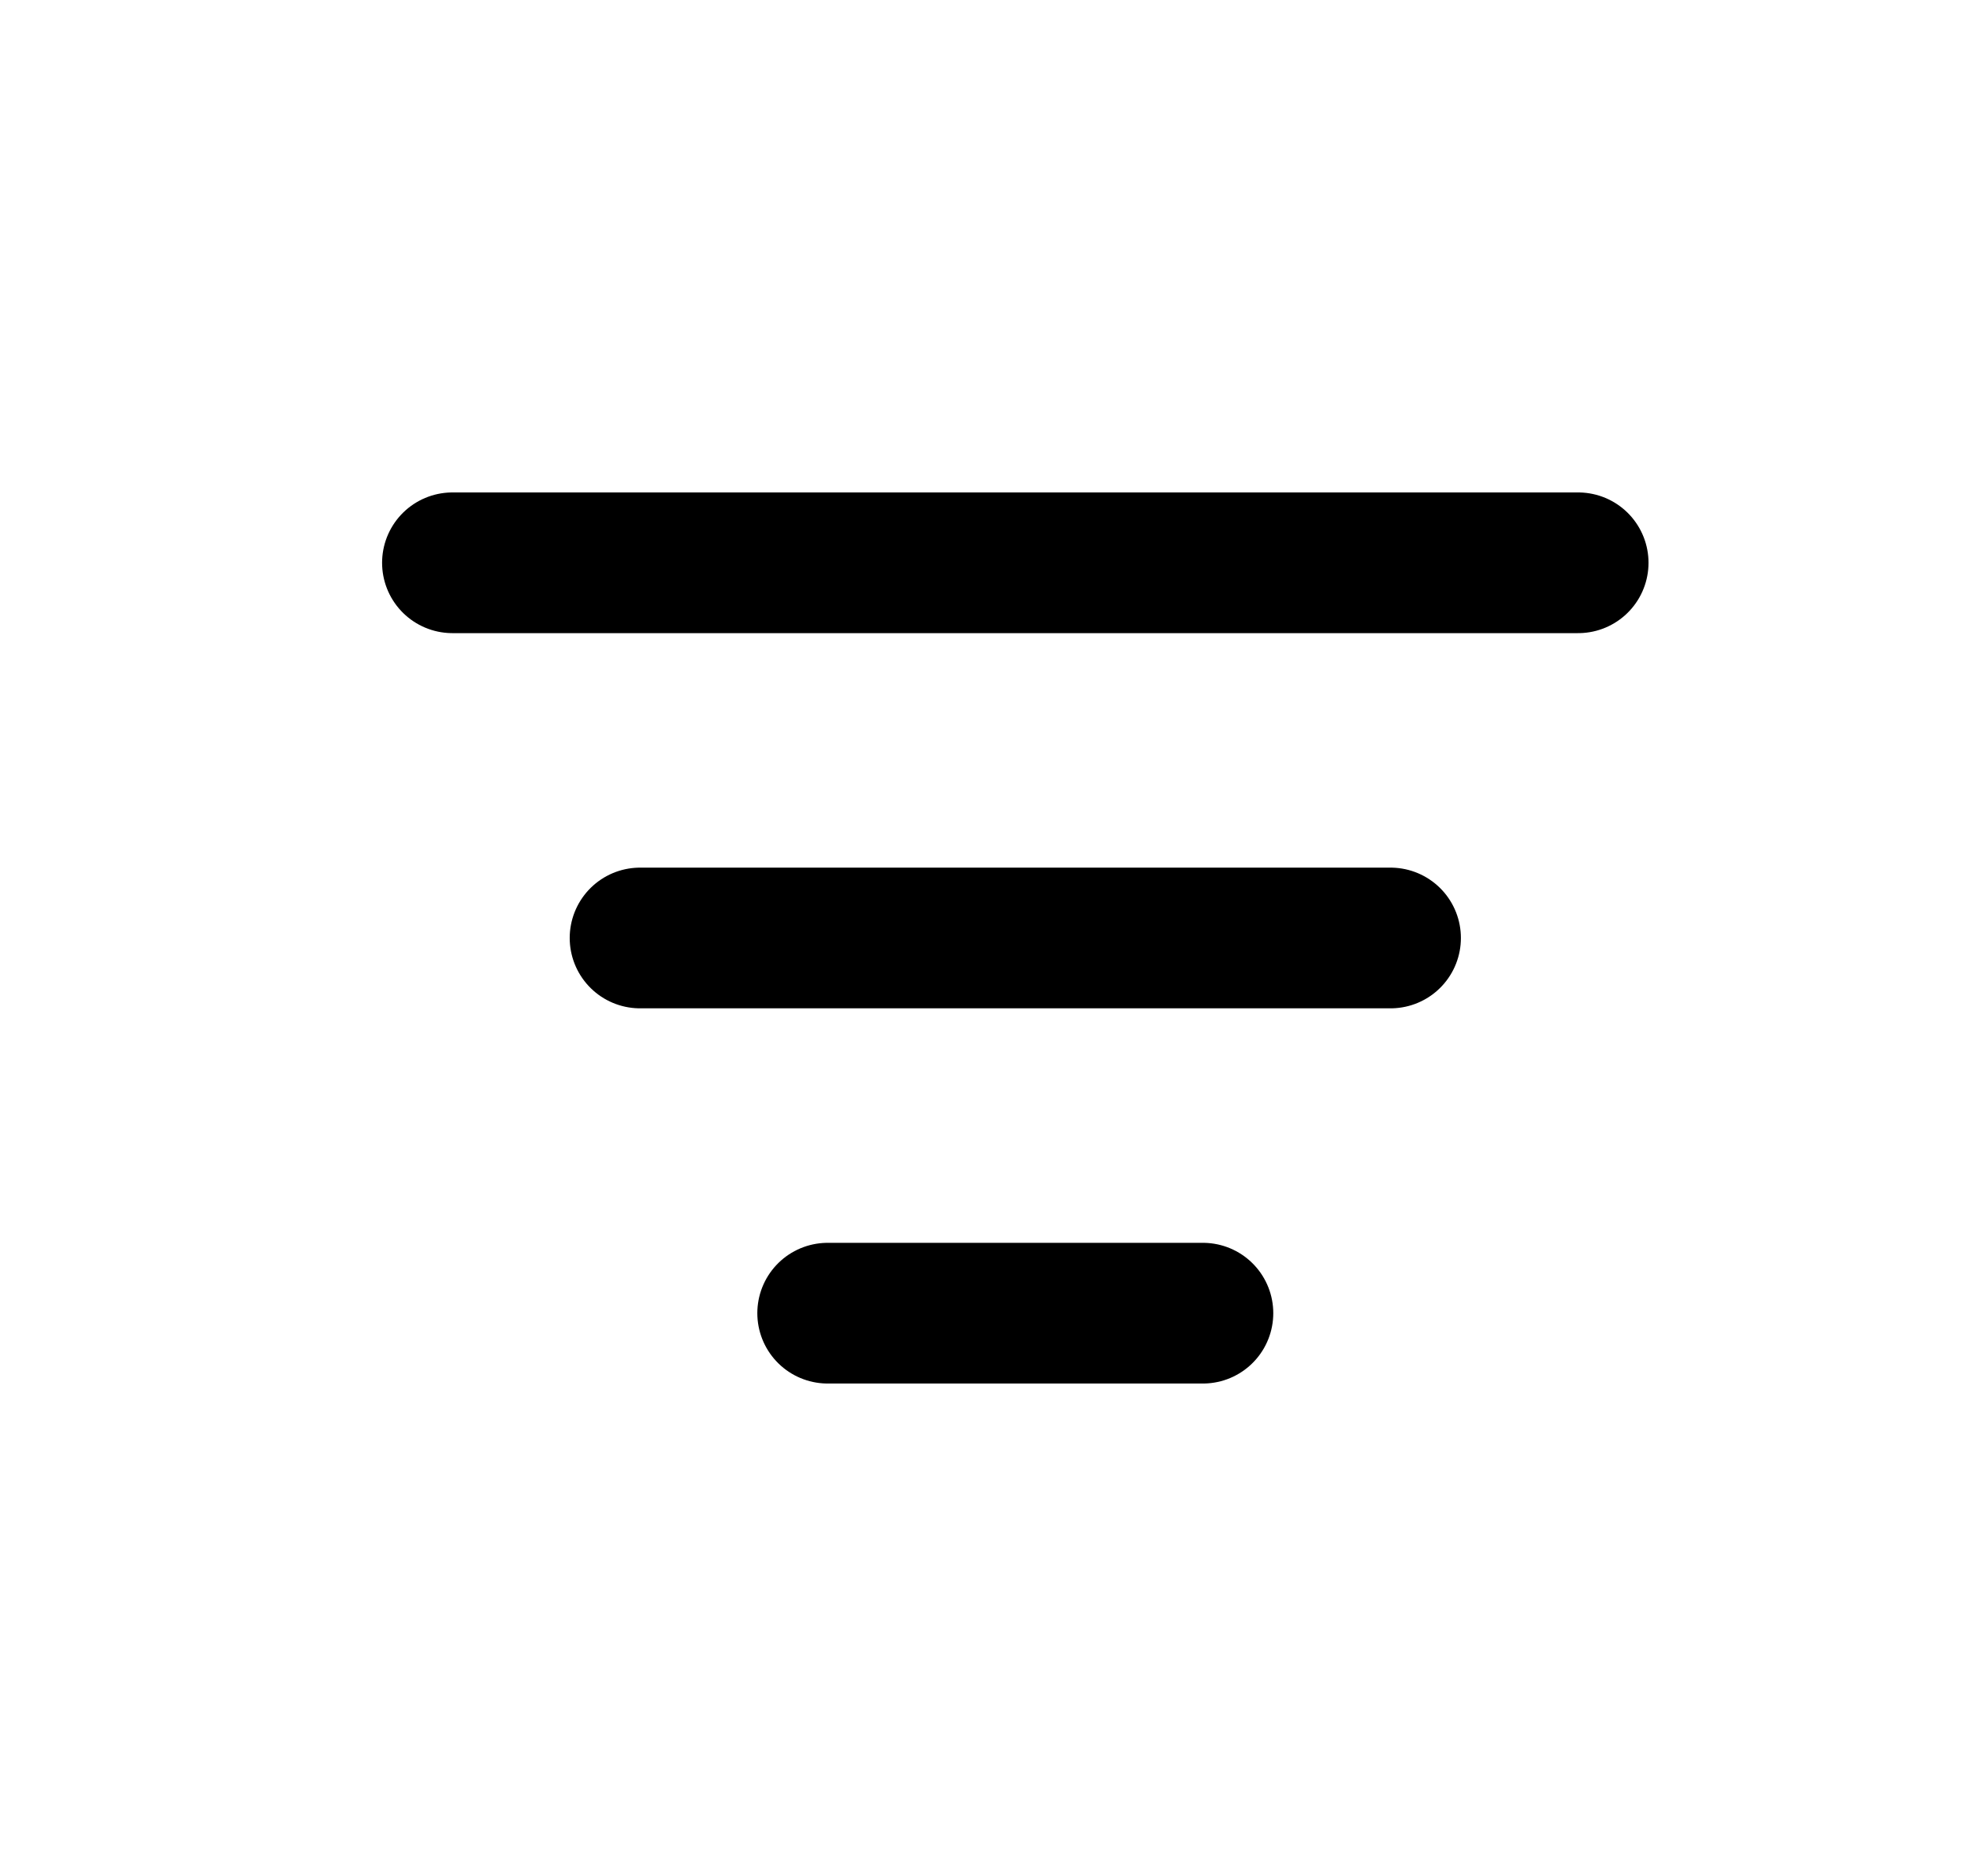
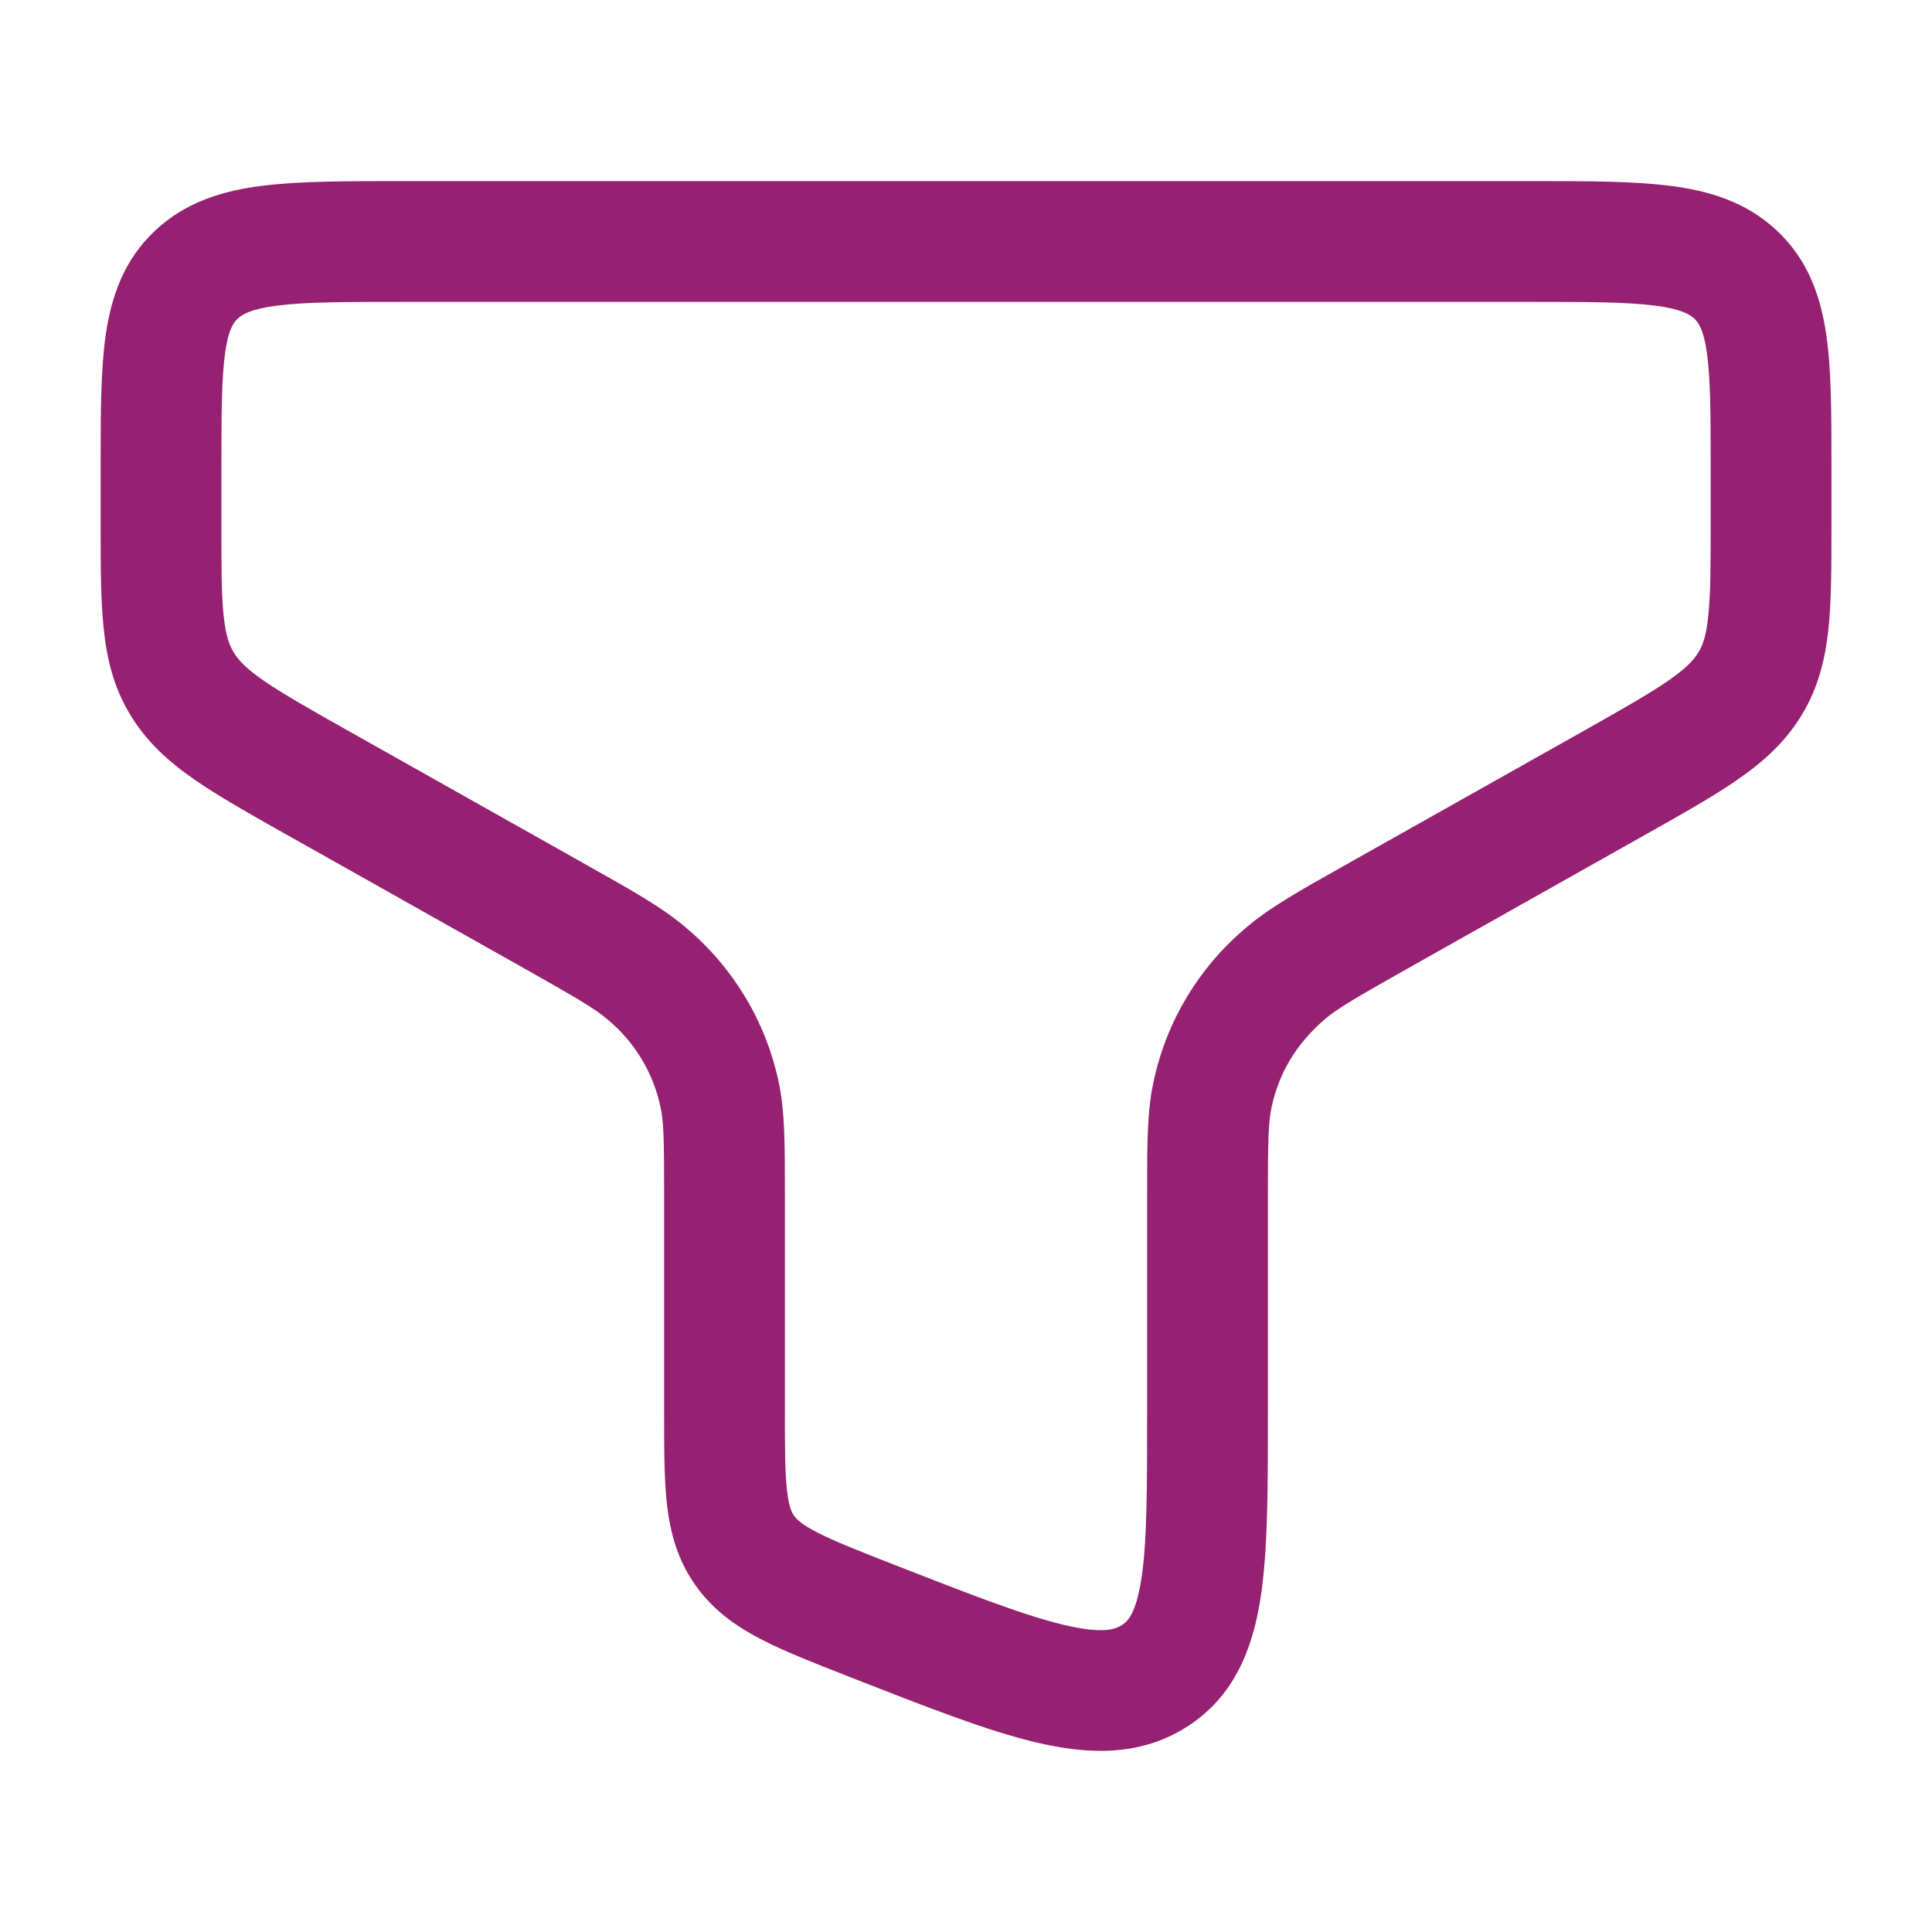
- <svg xmlns="http://www.w3.org/2000/svg" aria-hidden="true" width="21" height="20" viewBox="0 0 21 20" fill="none">
-   <path d="M16.823 6h-12m10 4h-8m2 4h4" stroke="currentColor" stroke-width="1.5" stroke-linecap="round" />
+ <svg xmlns="http://www.w3.org/2000/svg" width="20" height="20" viewBox="0 0 20 20" fill="none">
+   <path fill-rule="evenodd" clip-rule="evenodd" d="M4.128 1.875H15.873C16.429 1.875 16.904 1.875 17.284 1.923C17.686 1.973 18.075 2.087 18.395 2.388C18.72 2.693 18.849 3.074 18.906 3.47C18.959 3.834 18.959 4.287 18.959 4.803L18.959 5.45C18.959 5.857 18.959 6.208 18.929 6.503C18.895 6.819 18.825 7.115 18.653 7.399C18.482 7.682 18.253 7.887 17.988 8.07C17.739 8.243 17.421 8.422 17.046 8.633L14.595 10.013C14.036 10.328 13.842 10.441 13.712 10.553C13.415 10.812 13.244 11.099 13.164 11.458C13.13 11.613 13.125 11.806 13.125 12.394L13.125 14.671C13.125 15.422 13.125 16.059 13.048 16.55C12.966 17.071 12.775 17.571 12.275 17.883C11.786 18.189 11.249 18.161 10.725 18.037C10.221 17.918 9.6 17.674 8.855 17.383L8.784 17.355C8.434 17.218 8.129 17.099 7.887 16.974C7.627 16.84 7.385 16.673 7.201 16.413C7.014 16.15 6.939 15.868 6.905 15.58C6.875 15.318 6.875 15.002 6.875 14.651L6.875 12.394C6.875 11.806 6.872 11.613 6.837 11.458C6.762 11.104 6.568 10.784 6.289 10.553C6.159 10.441 5.964 10.328 5.406 10.013L2.954 8.633C2.579 8.422 2.262 8.243 2.013 8.07C1.748 7.887 1.519 7.682 1.348 7.399C1.176 7.115 1.105 6.818 1.073 6.503C1.042 6.209 1.042 5.857 1.042 5.45L1.042 4.803C1.042 4.287 1.042 3.834 1.094 3.47C1.151 3.074 1.28 2.693 1.605 2.388C1.925 2.087 2.314 1.973 2.717 1.923C3.097 1.875 3.572 1.875 4.128 1.875ZM2.874 3.163C2.595 3.198 2.507 3.255 2.461 3.299C2.419 3.337 2.366 3.405 2.331 3.647C2.294 3.913 2.292 4.274 2.292 4.846L2.292 5.421C2.292 5.866 2.292 6.152 2.315 6.374C2.337 6.58 2.374 6.679 2.419 6.753C2.464 6.829 2.541 6.915 2.725 7.043C2.92 7.178 3.186 7.329 3.592 7.558L6.019 8.924L6.086 8.962C6.553 9.224 6.869 9.402 7.108 9.609C7.59 10.016 7.924 10.57 8.058 11.187C8.125 11.492 8.125 11.837 8.125 12.32L8.125 14.619C8.125 15.012 8.126 15.254 8.148 15.436C8.166 15.601 8.197 15.657 8.219 15.689C8.244 15.724 8.294 15.778 8.46 15.864C8.637 15.955 8.881 16.051 9.266 16.202C10.067 16.515 10.606 16.724 11.014 16.821C11.413 16.916 11.544 16.867 11.612 16.824C11.669 16.788 11.756 16.716 11.814 16.355C11.874 15.974 11.875 15.436 11.875 14.618L11.875 12.32C11.875 11.837 11.875 11.492 11.944 11.187C12.077 10.57 12.411 10.016 12.893 9.609C13.131 9.402 13.449 9.223 13.914 8.962L13.981 8.924L16.409 7.558C16.814 7.329 17.08 7.178 17.275 7.043C17.459 6.915 17.536 6.829 17.582 6.753C17.627 6.679 17.664 6.58 17.684 6.374C17.708 6.152 17.709 5.866 17.709 5.42L17.709 4.845C17.709 4.274 17.707 3.912 17.669 3.647C17.634 3.405 17.58 3.337 17.54 3.299C17.494 3.256 17.405 3.198 17.127 3.163C16.835 3.126 16.439 3.125 15.834 3.125H4.167C3.561 3.125 3.166 3.126 2.874 3.163Z" fill="#962071" />
</svg>
